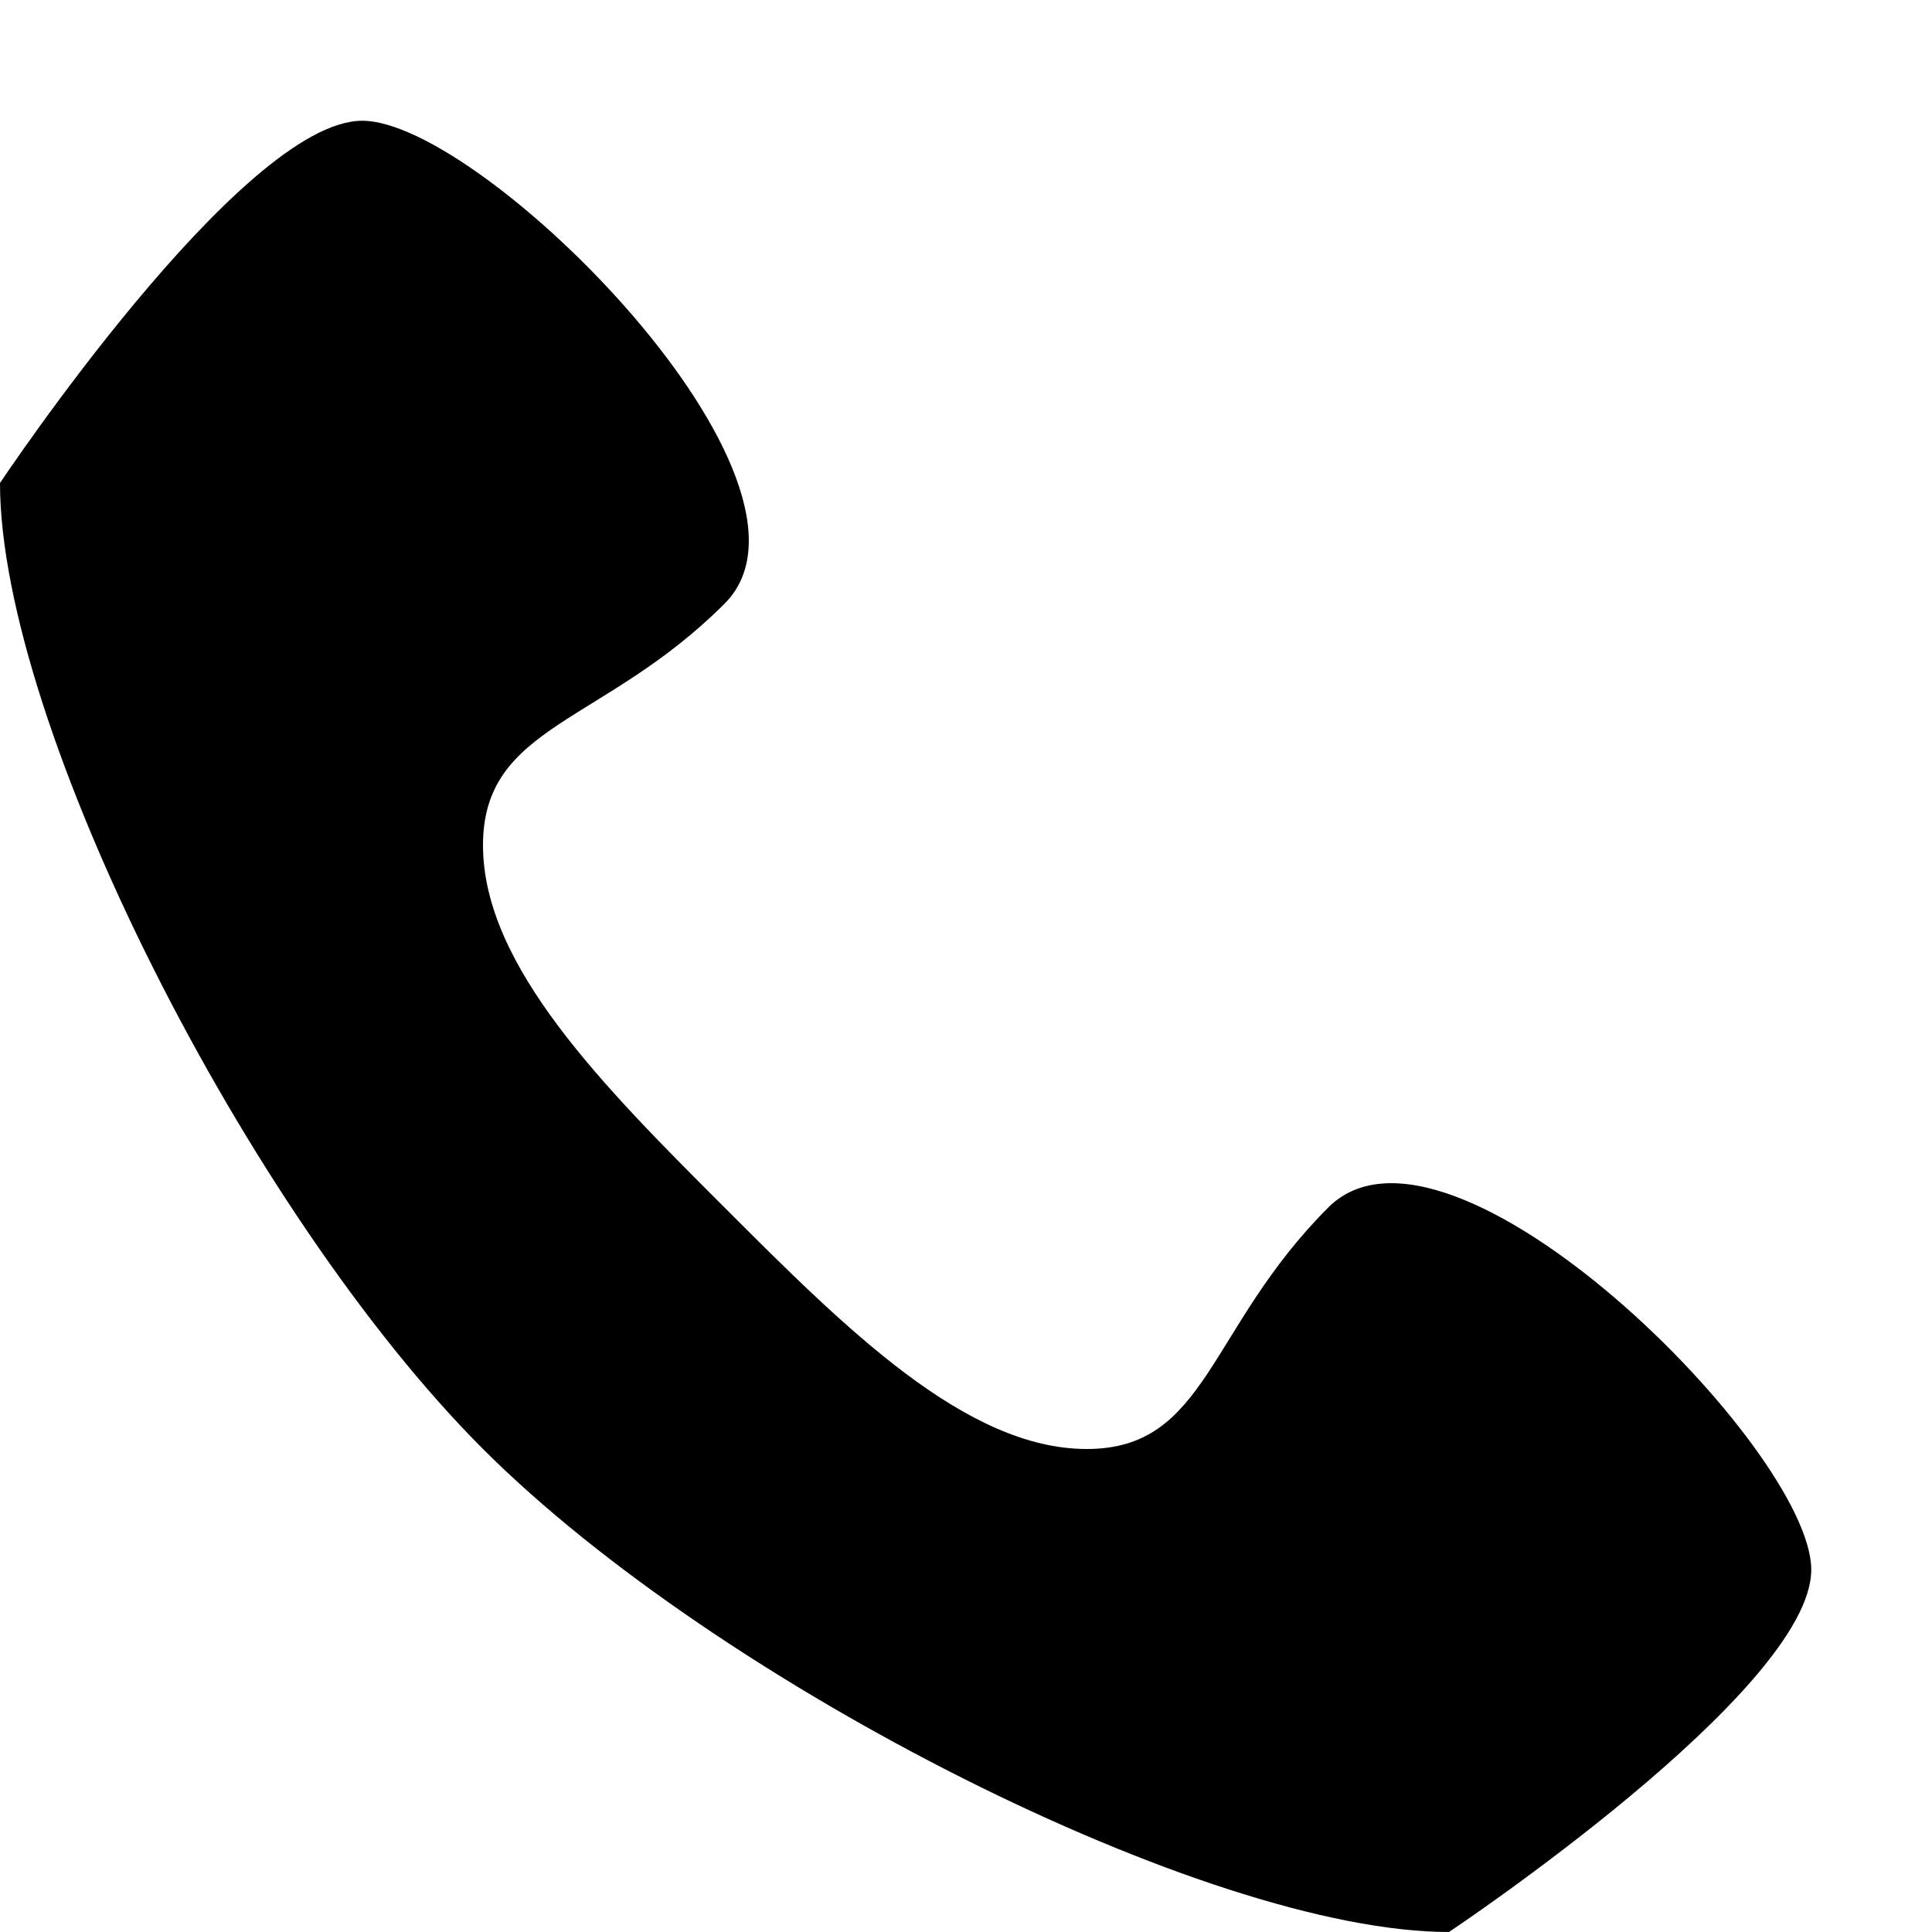
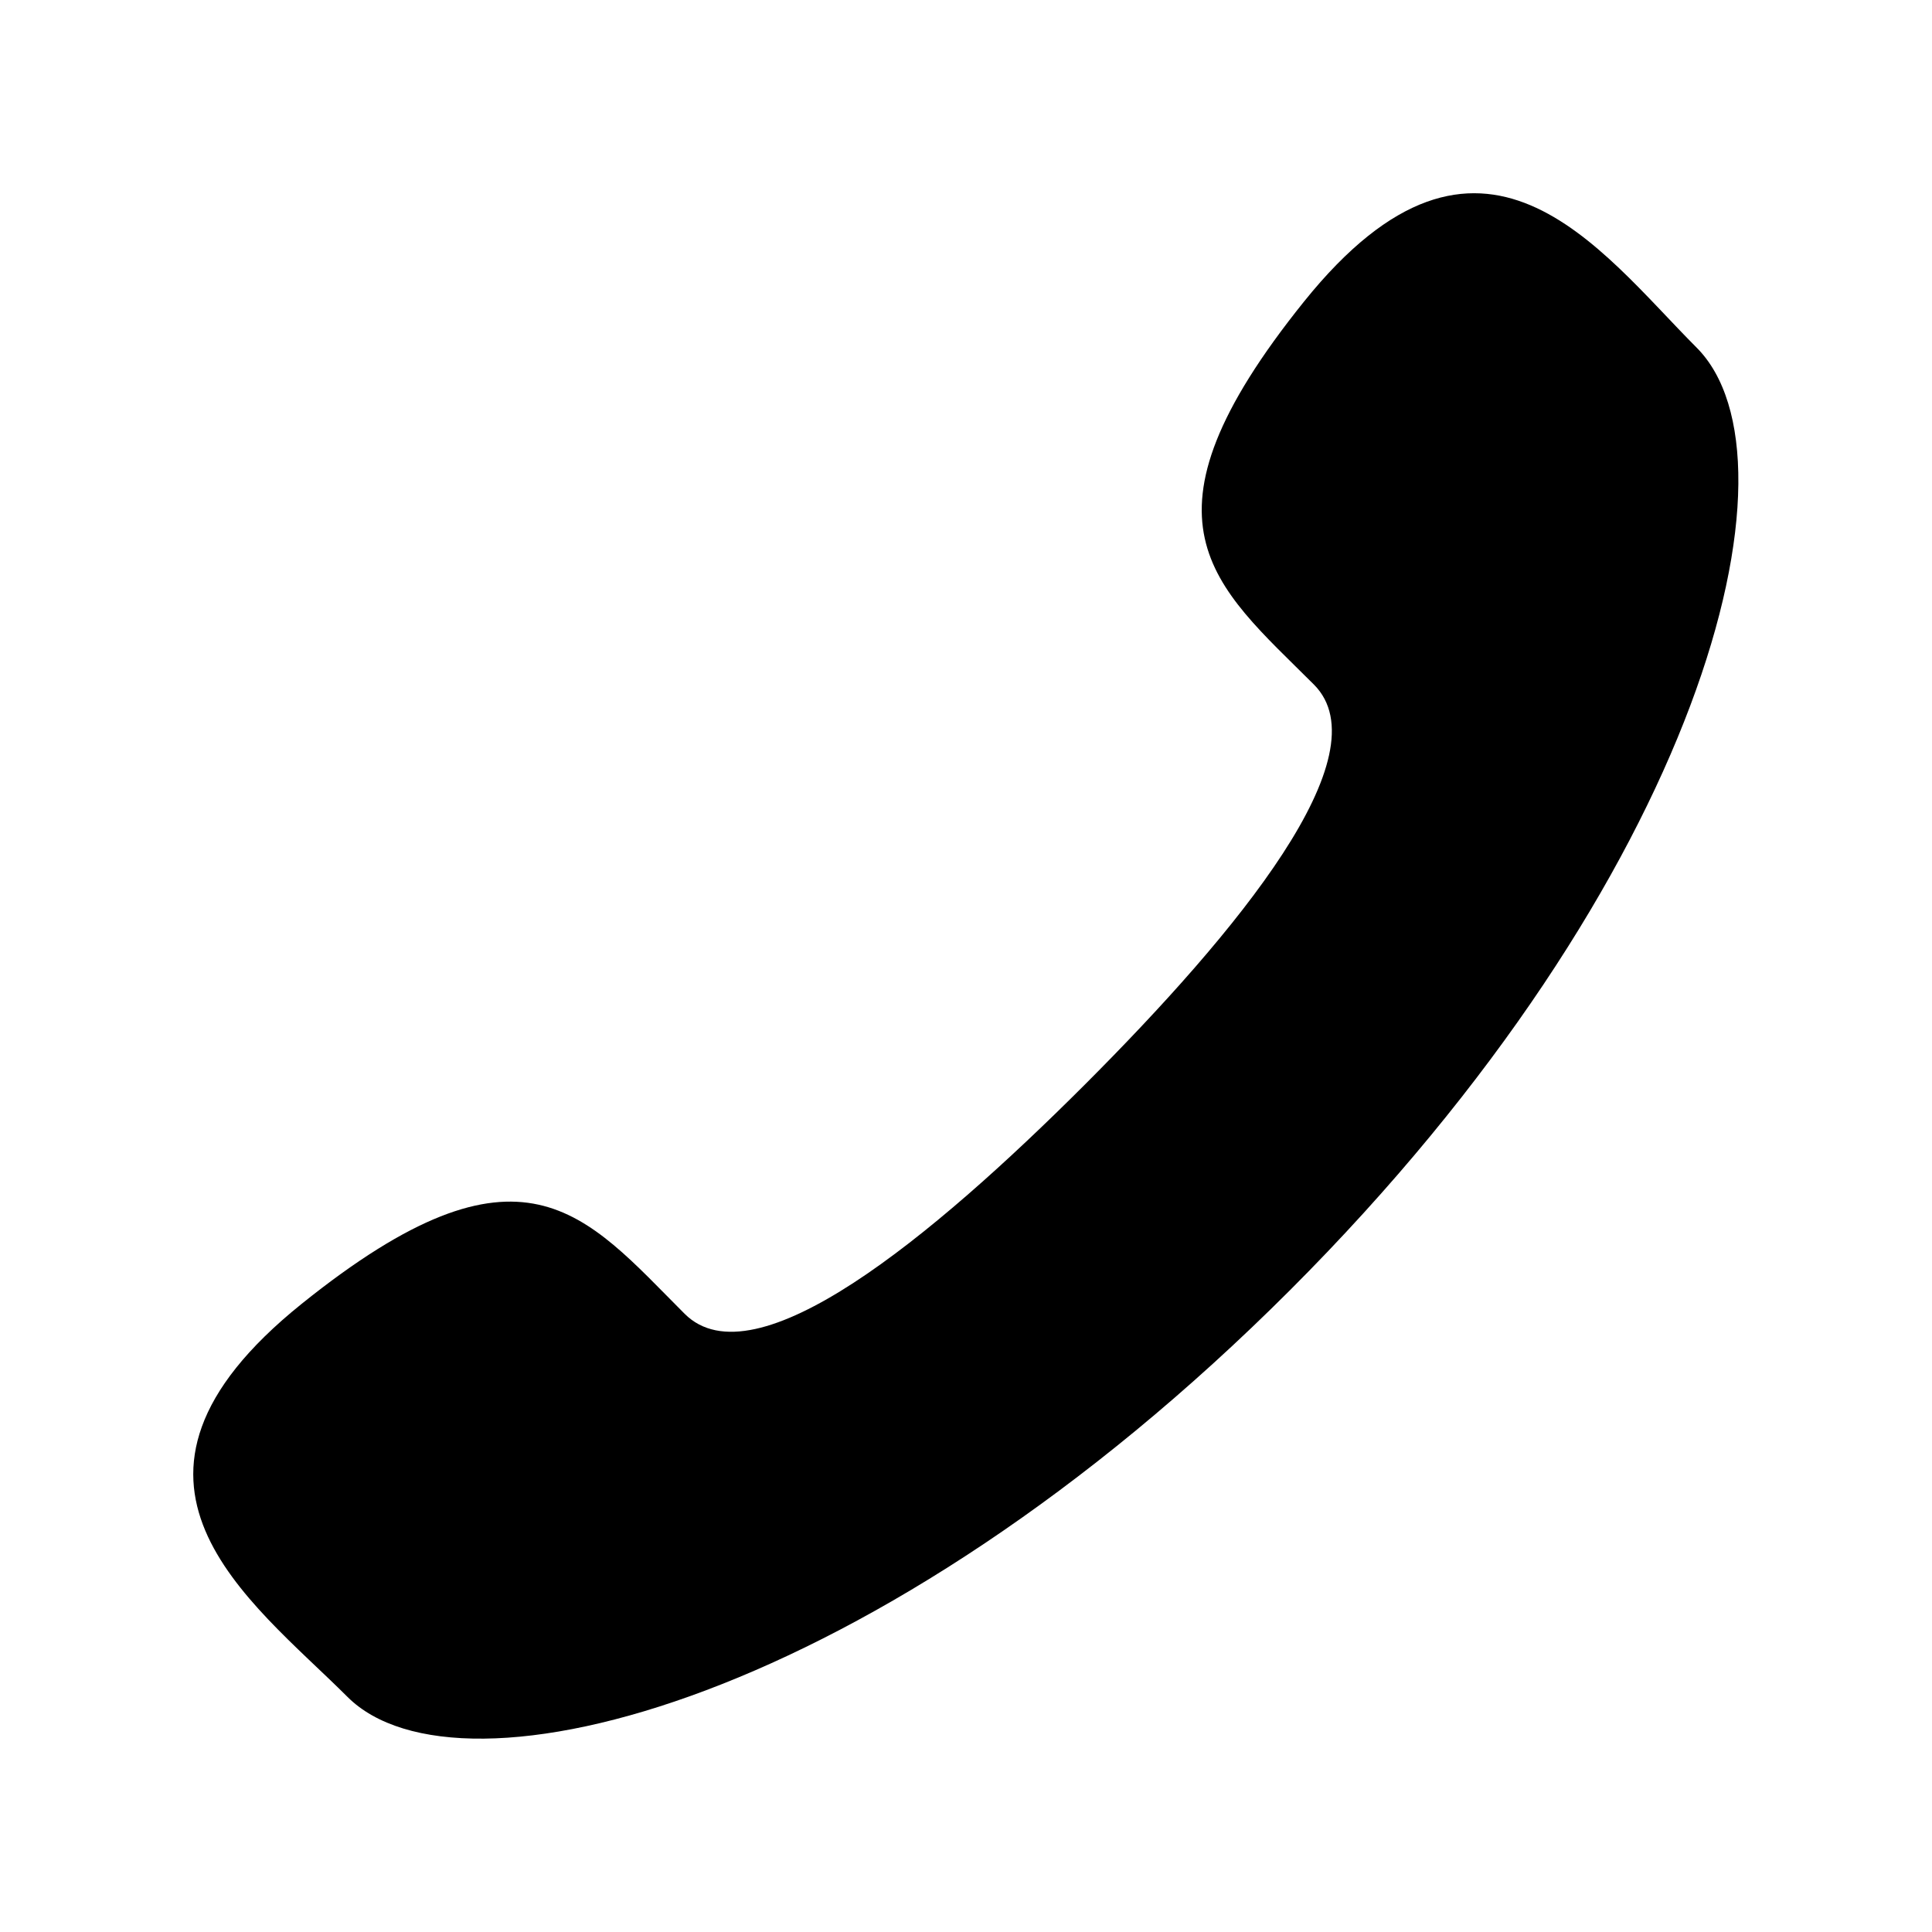
- <svg xmlns="http://www.w3.org/2000/svg" version="1.1" width="32" height="32" viewBox="0 0 32 32">
-   <path d="M22 20c-2 2-2 4-4 4s-4-2-6-4-4-4-4-6 2-2 4-4-4-8-6-8-6 6-6 6c0 4 4.109 12.109 8 16s12 8 16 8c0 0 6-4 6-6s-6-8-8-6z" />
+ <svg xmlns="http://www.w3.org/2000/svg" version="1.1" width="20" height="20" viewBox="0 0 20 20">
+   <path d="M11.229 11.229c-1.583 1.582-3.417 3.096-4.142 2.371-1.037-1.037-1.677-1.941-3.965-0.102-2.287 1.838-0.53 3.064 0.475 4.068 1.16 1.16 5.484 0.062 9.758-4.211 4.273-4.274 5.368-8.598 4.207-9.758-1.005-1.006-2.225-2.762-4.063-0.475s-0.936 2.927 0.103 3.965c0.722 0.725-0.791 2.559-2.373 4.142z" />
</svg>
